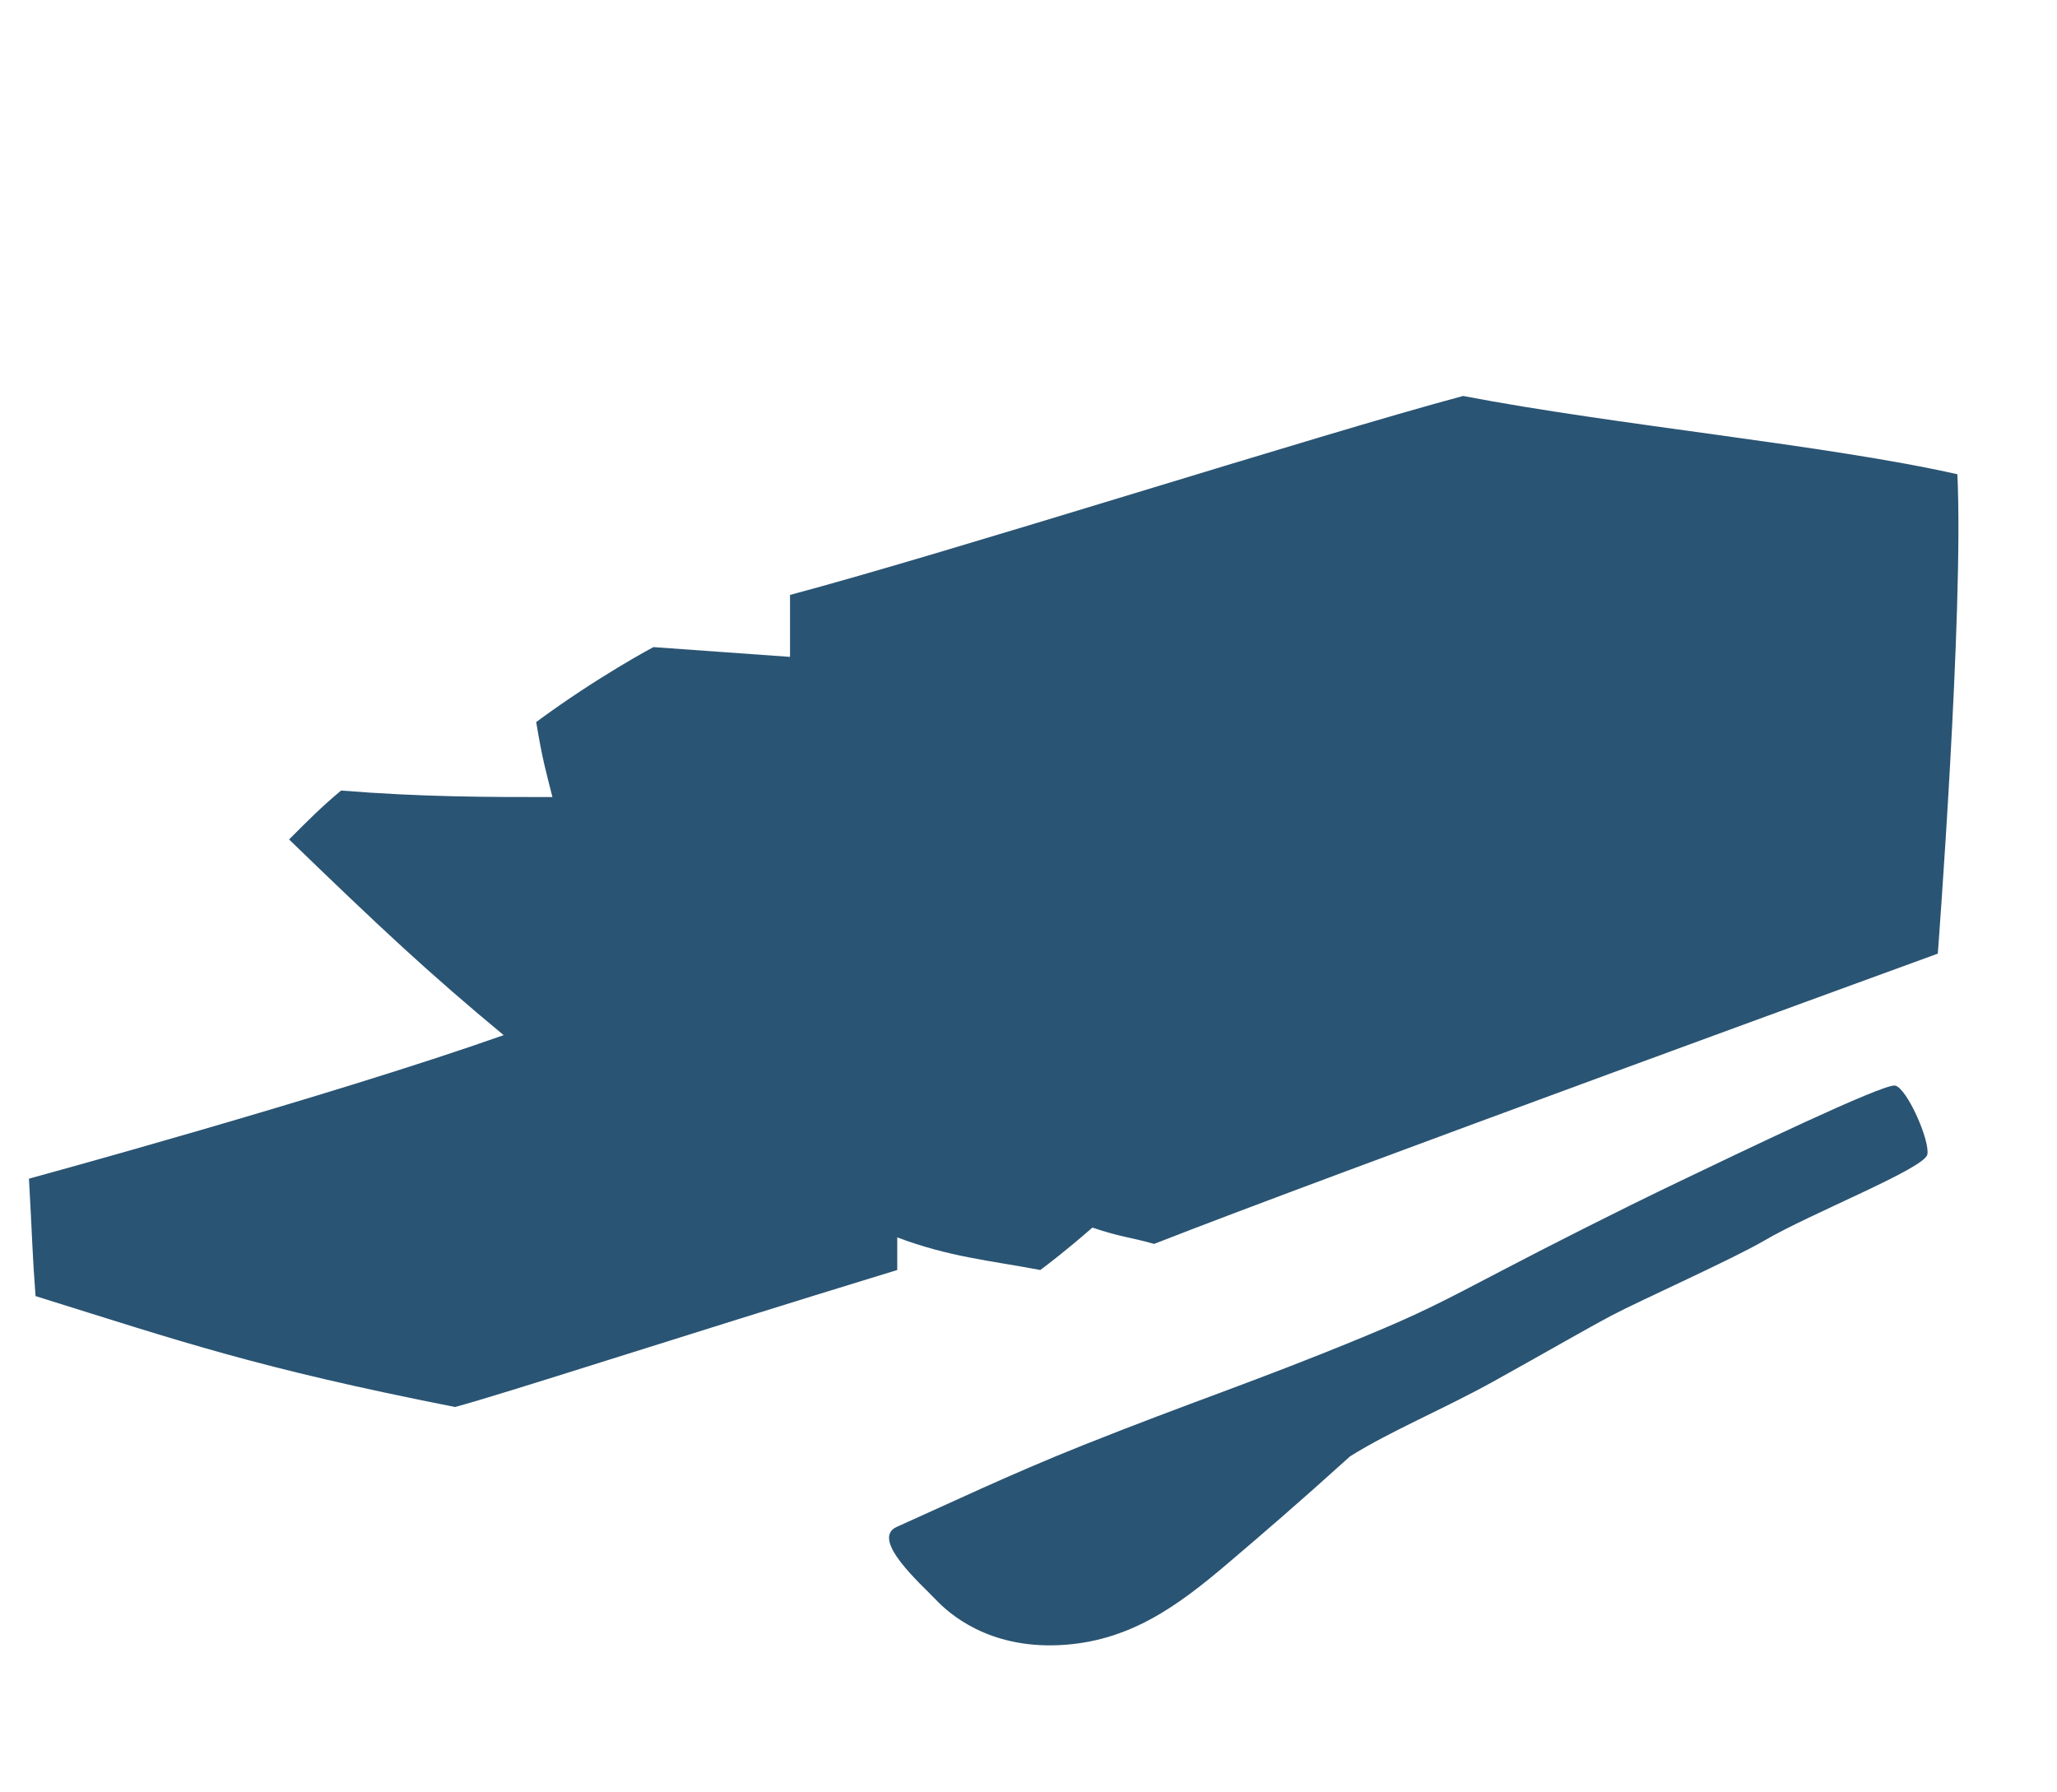
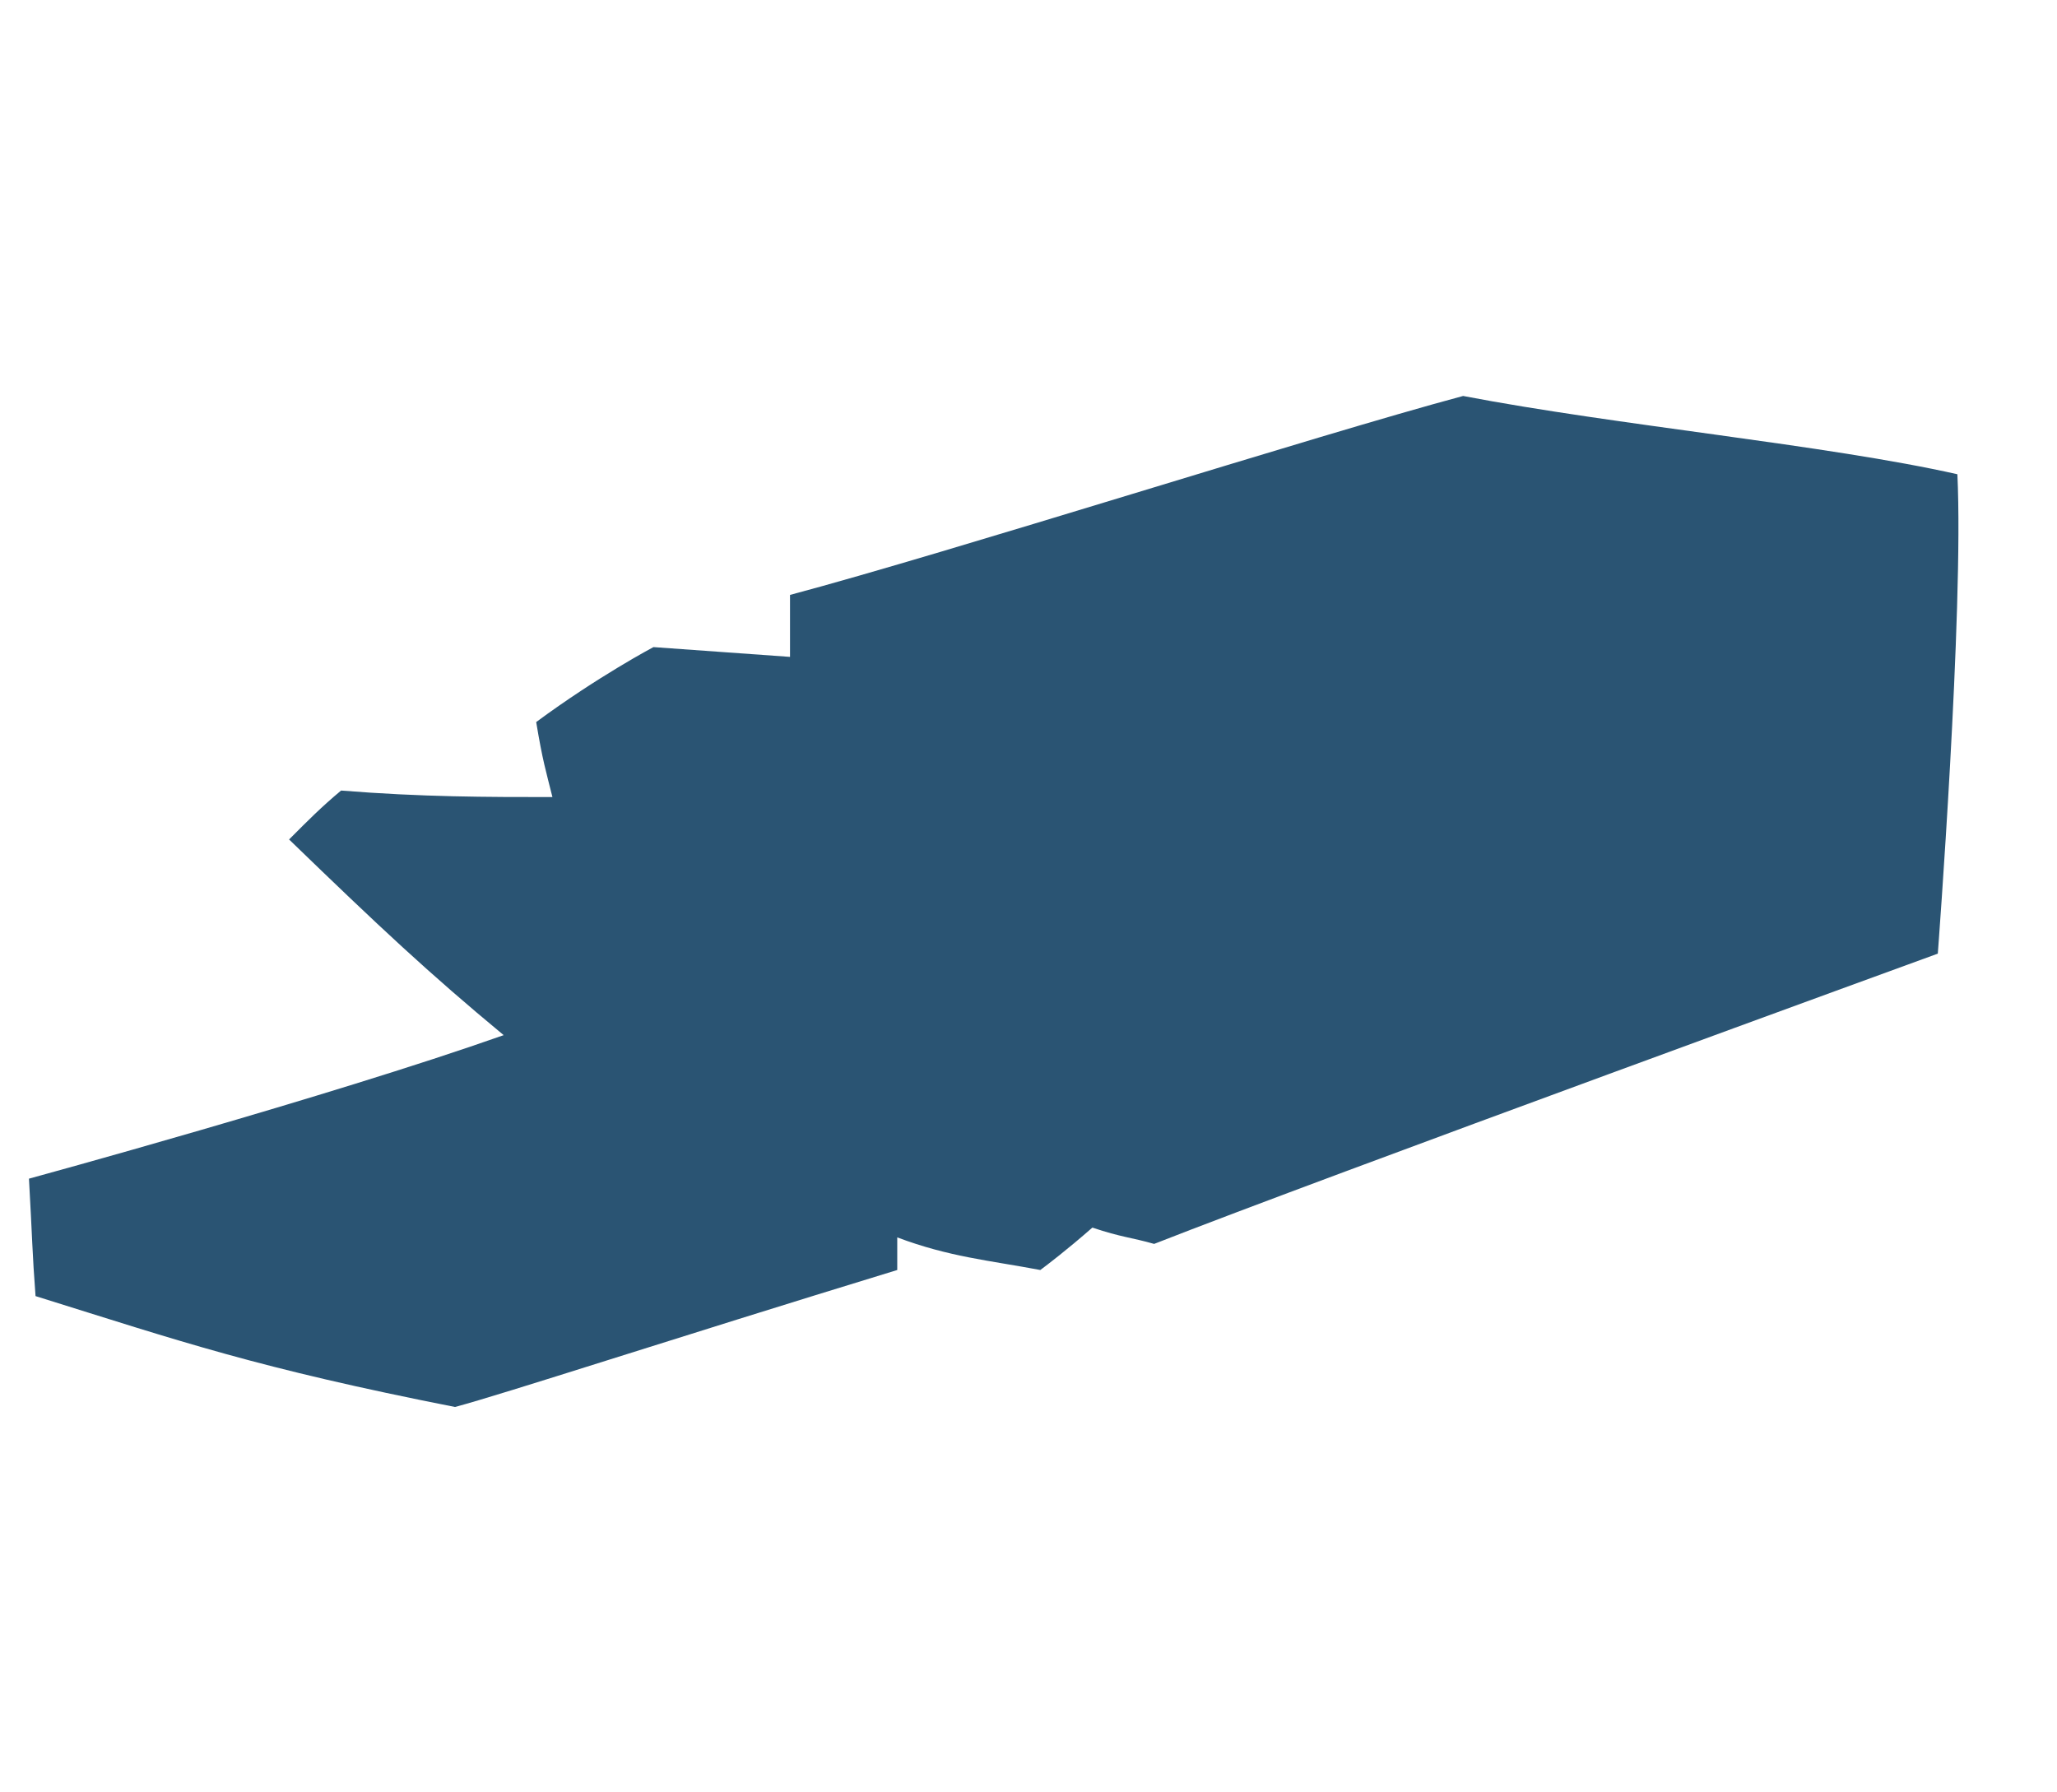
- <svg xmlns="http://www.w3.org/2000/svg" width="372" height="324" viewBox="0 0 372 324" fill="none">
-   <path d="M142.871 118.799C142.871 118.799 142.871 114.08 142.871 107.592C171.686 99.924 238.139 78.689 264.602 71.611C292.241 76.92 330.465 80.459 353.985 85.769C355.165 110.542 350.444 172.466 350.444 172.466C350.444 172.466 238.713 213.166 208.721 224.963C204.605 223.784 202.841 223.784 197.548 222.014C192.844 226.143 189.381 228.748 188.139 229.682C178.73 227.913 171.673 227.323 162.264 223.784C162.264 226.143 162.264 227.913 162.264 229.682C121.017 242.3 91.359 252.03 82.288 254.456C46.416 247.378 32.891 242.659 6.428 234.401C5.84 226.733 5.84 223.784 5.237 213.165C5.237 213.165 59.331 198.416 91.087 187.209C77.561 176.002 68.74 167.744 52.278 151.818C55.803 148.278 58.155 145.919 61.683 142.971C76.392 144.152 88.145 144.152 99.906 144.152C98.73 139.433 98.142 137.663 96.968 130.585C108.144 122.328 118.172 117.03 118.172 117.03L142.871 118.799Z" fill="#2A5473" />
-   <path d="M342.716 196.328C340.604 195.921 314.236 208.63 303.239 213.898C292.243 219.165 279.226 225.799 271.97 229.603C259.888 235.939 256.454 237.702 246.124 241.967C227.144 249.802 215.427 253.563 195.892 261.358C182.593 266.665 171.7 271.887 162.191 276.132C157.245 278.339 166.678 286.591 169.201 289.262C171.724 291.932 178.78 298.1 191.486 297.529C204.192 296.958 212.992 290.451 222.174 282.63C228.417 277.313 234.661 271.969 244.146 263.39C251.562 258.738 260.992 254.887 270.244 249.748C280.8 243.884 286.833 240.349 291.665 237.801C296.497 235.252 313.586 227.587 319.025 224.383C327.36 219.474 348.046 211.331 348.551 208.793C349.057 206.256 344.827 196.735 342.716 196.328Z" fill="#2A5473" />
+ <svg xmlns="http://www.w3.org/2000/svg" width="372" height="324" viewBox="0 0 372 324" fill="none" style="color: #2A5473">
+   <g id="illustration">
+     <path d="M142.871 118.799C142.871 118.799 142.871 114.08 142.871 107.592C171.686 99.924 238.139 78.689 264.602 71.611C292.241 76.92 330.465 80.459 353.985 85.769C355.165 110.542 350.444 172.466 350.444 172.466C350.444 172.466 238.713 213.166 208.721 224.963C204.605 223.784 202.841 223.784 197.548 222.014C192.844 226.143 189.381 228.748 188.139 229.682C178.73 227.913 171.673 227.323 162.264 223.784C162.264 226.143 162.264 227.913 162.264 229.682C121.017 242.3 91.359 252.03 82.288 254.456C46.416 247.378 32.891 242.659 6.428 234.401C5.84 226.733 5.84 223.784 5.237 213.165C5.237 213.165 59.331 198.416 91.087 187.209C77.561 176.002 68.74 167.744 52.278 151.818C55.803 148.278 58.155 145.919 61.683 142.971C76.392 144.152 88.145 144.152 99.906 144.152C98.73 139.433 98.142 137.663 96.968 130.585C108.144 122.328 118.172 117.03 118.172 117.03L142.871 118.799Z" fill="currentColor" />
+     <path d="M342.716 196.328C340.604 195.921 314.236 208.63 303.239 213.898C292.243 219.165 279.226 225.799 271.97 229.603C259.888 235.939 256.454 237.702 246.124 241.967C227.144 249.802 215.427 253.563 195.892 261.358C182.593 266.665 171.7 271.887 162.191 276.132C157.245 278.339 166.678 286.591 169.201 289.262C171.724 291.932 178.78 298.1 191.486 297.529C204.192 296.958 212.992 290.451 222.174 282.63C228.417 277.313 234.661 271.969 244.146 263.39C251.562 258.738 260.992 254.887 270.244 249.748C280.8 243.884 286.833 240.349 291.665 237.801C296.497 235.252 313.586 227.587 319.025 224.383C327.36 219.474 348.046 211.331 348.551 208.793C349.057 206.256 344.827 196.735 342.716 196.328Z" fill="currentColoryyy" />
+   </g>
</svg>
